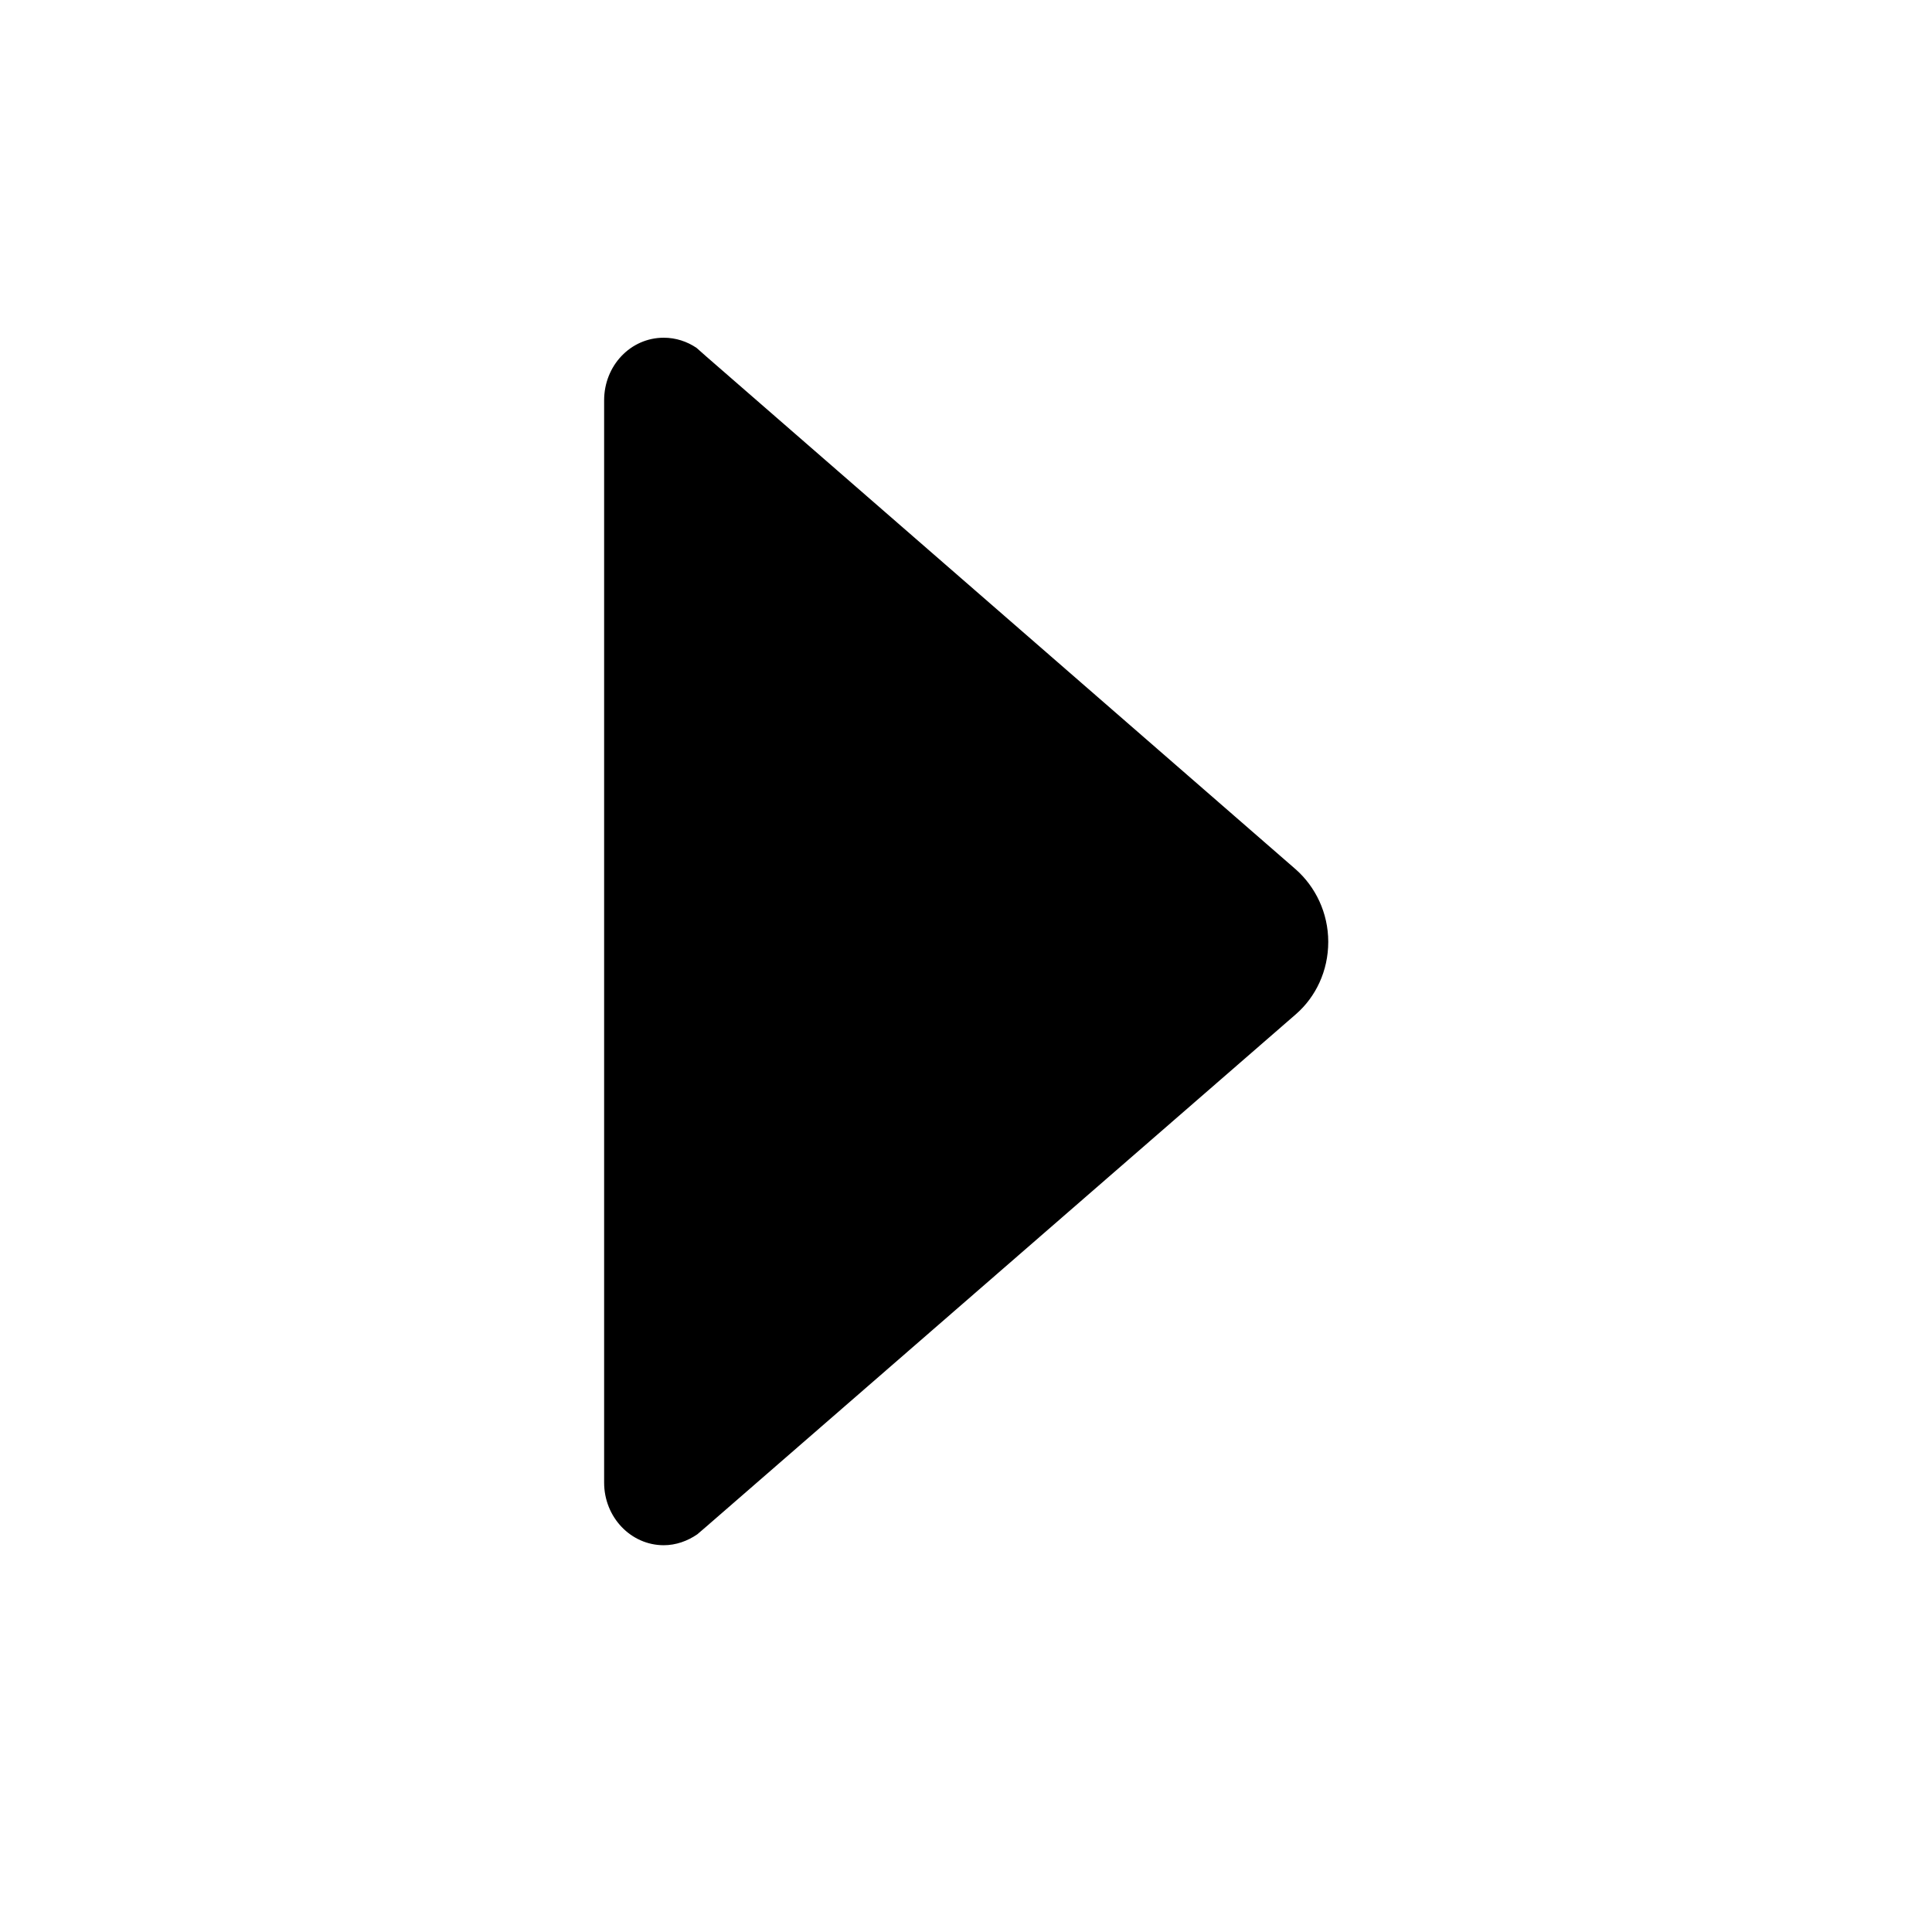
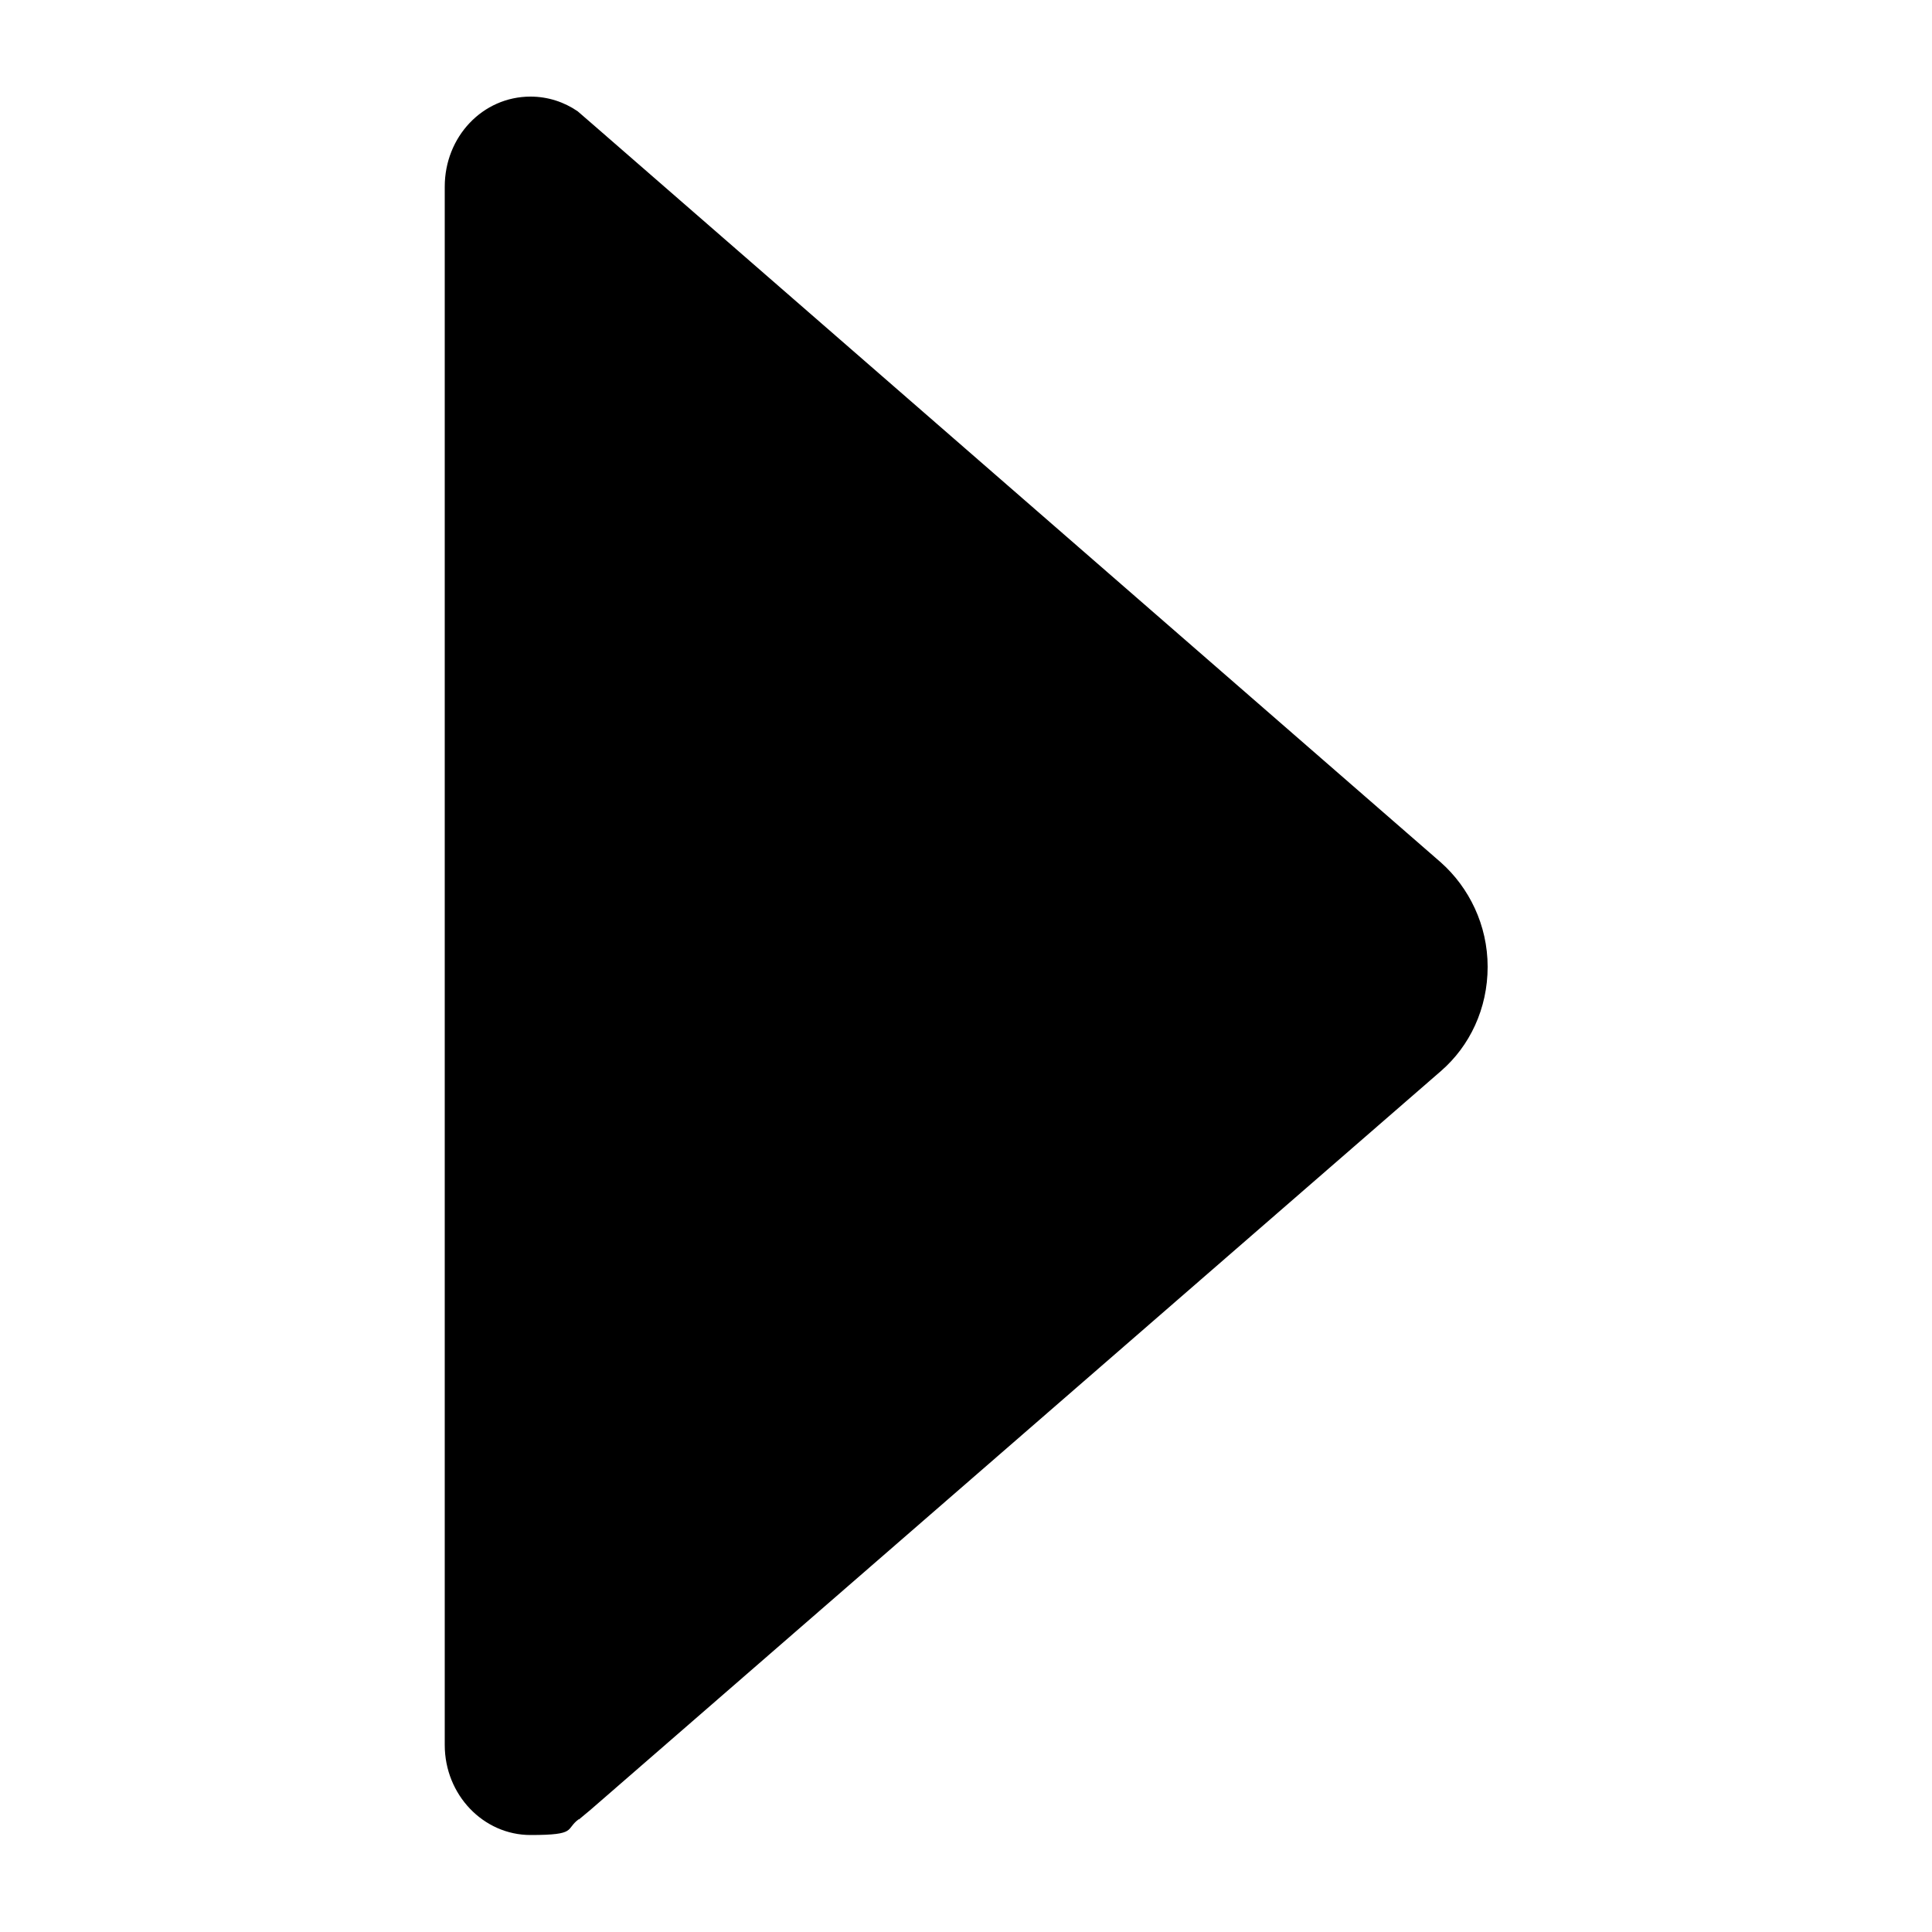
- <svg xmlns="http://www.w3.org/2000/svg" width="512" height="512" viewBox="0 0 512 512">
-   <path d="m184.8 406.6 2.1-1.8 156.5-136c5.3-4.6 8.6-11.5 8.6-19.2s-3.4-14.6-8.6-19.2L187.2 94.5l-2.6-2.3c-2.5-1.7-5.5-2.7-8.7-2.7-8.8 0-15.8 7.4-15.8 16.6v286.8c0 9.2 7.1 16.6 15.8 16.6 3.2 0 6.3-1.1 8.9-2.9" />
+ <svg xmlns="http://www.w3.org/2000/svg" id="Layer_1" version="1.1" viewBox="0 0 500 500">
+   <path d="M149.8,470.9l3-2.5,220.1-191.2c7.5-6.5,12.1-16.2,12.1-27s-4.8-20.5-12.1-27L153.2,32l-3.7-3.2c-3.5-2.4-7.7-3.8-12.2-3.8-12.4,0-22.2,10.4-22.2,23.3v403.3c0,12.9,10,23.3,22.2,23.3s8.9-1.5,12.5-4.1" />
</svg>
